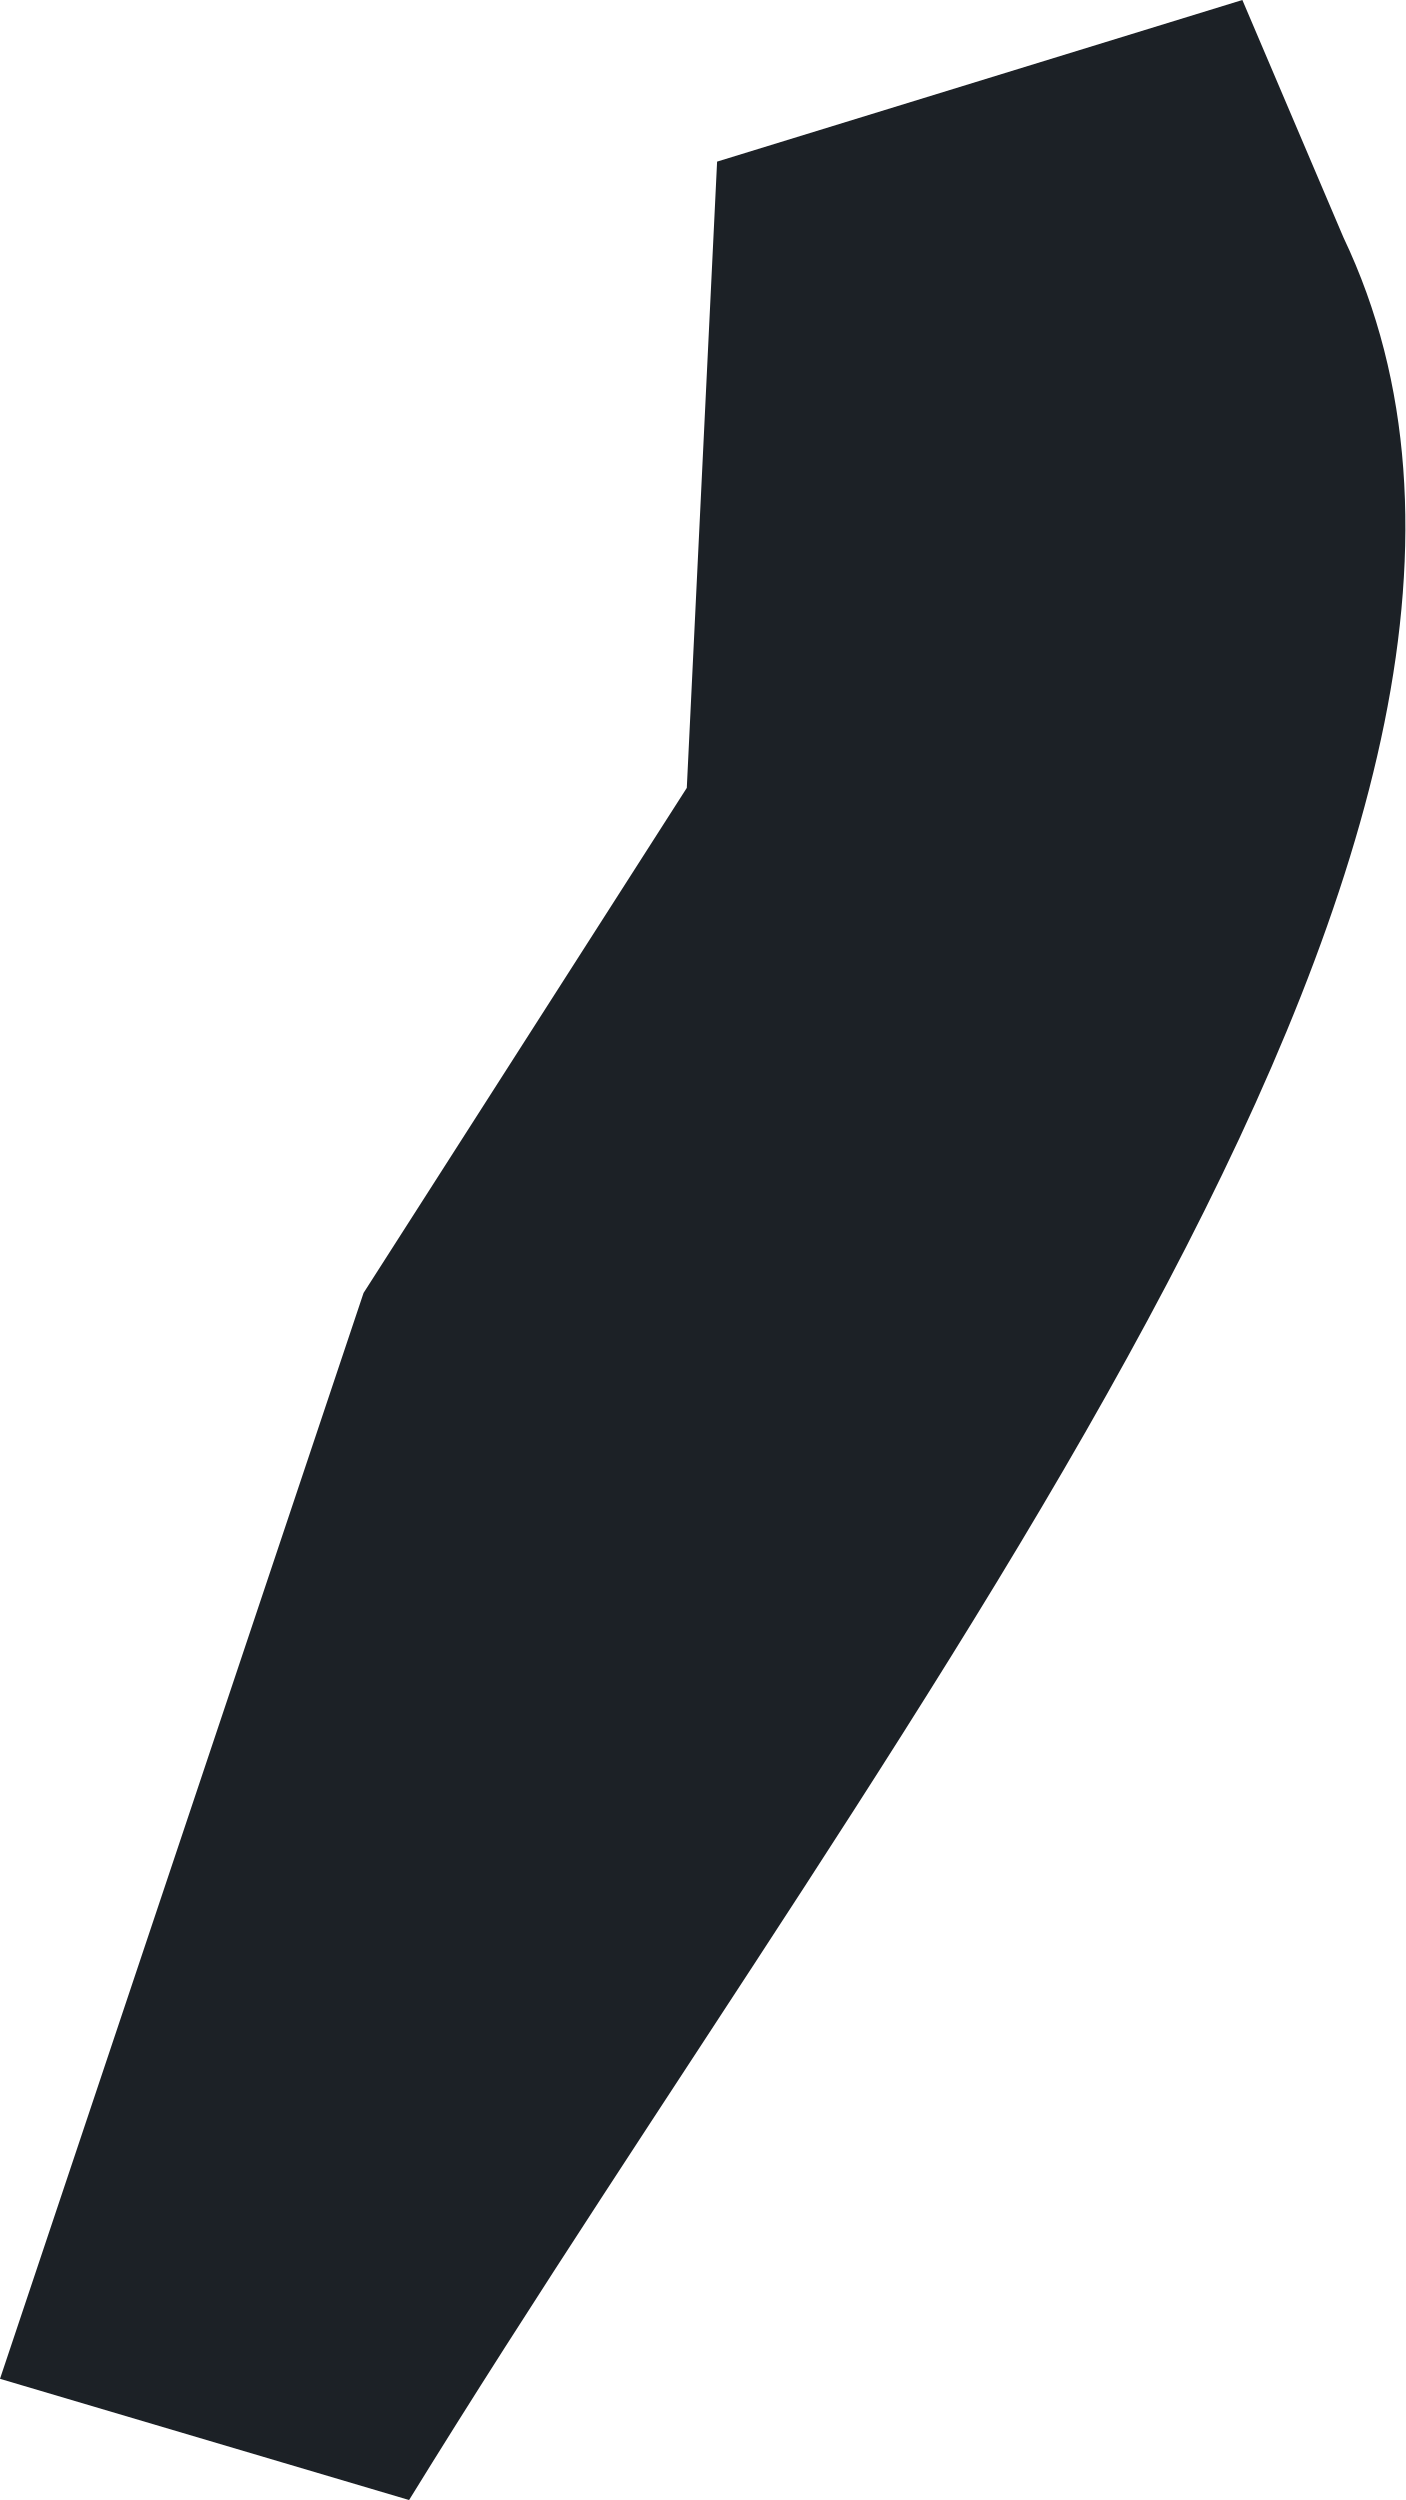
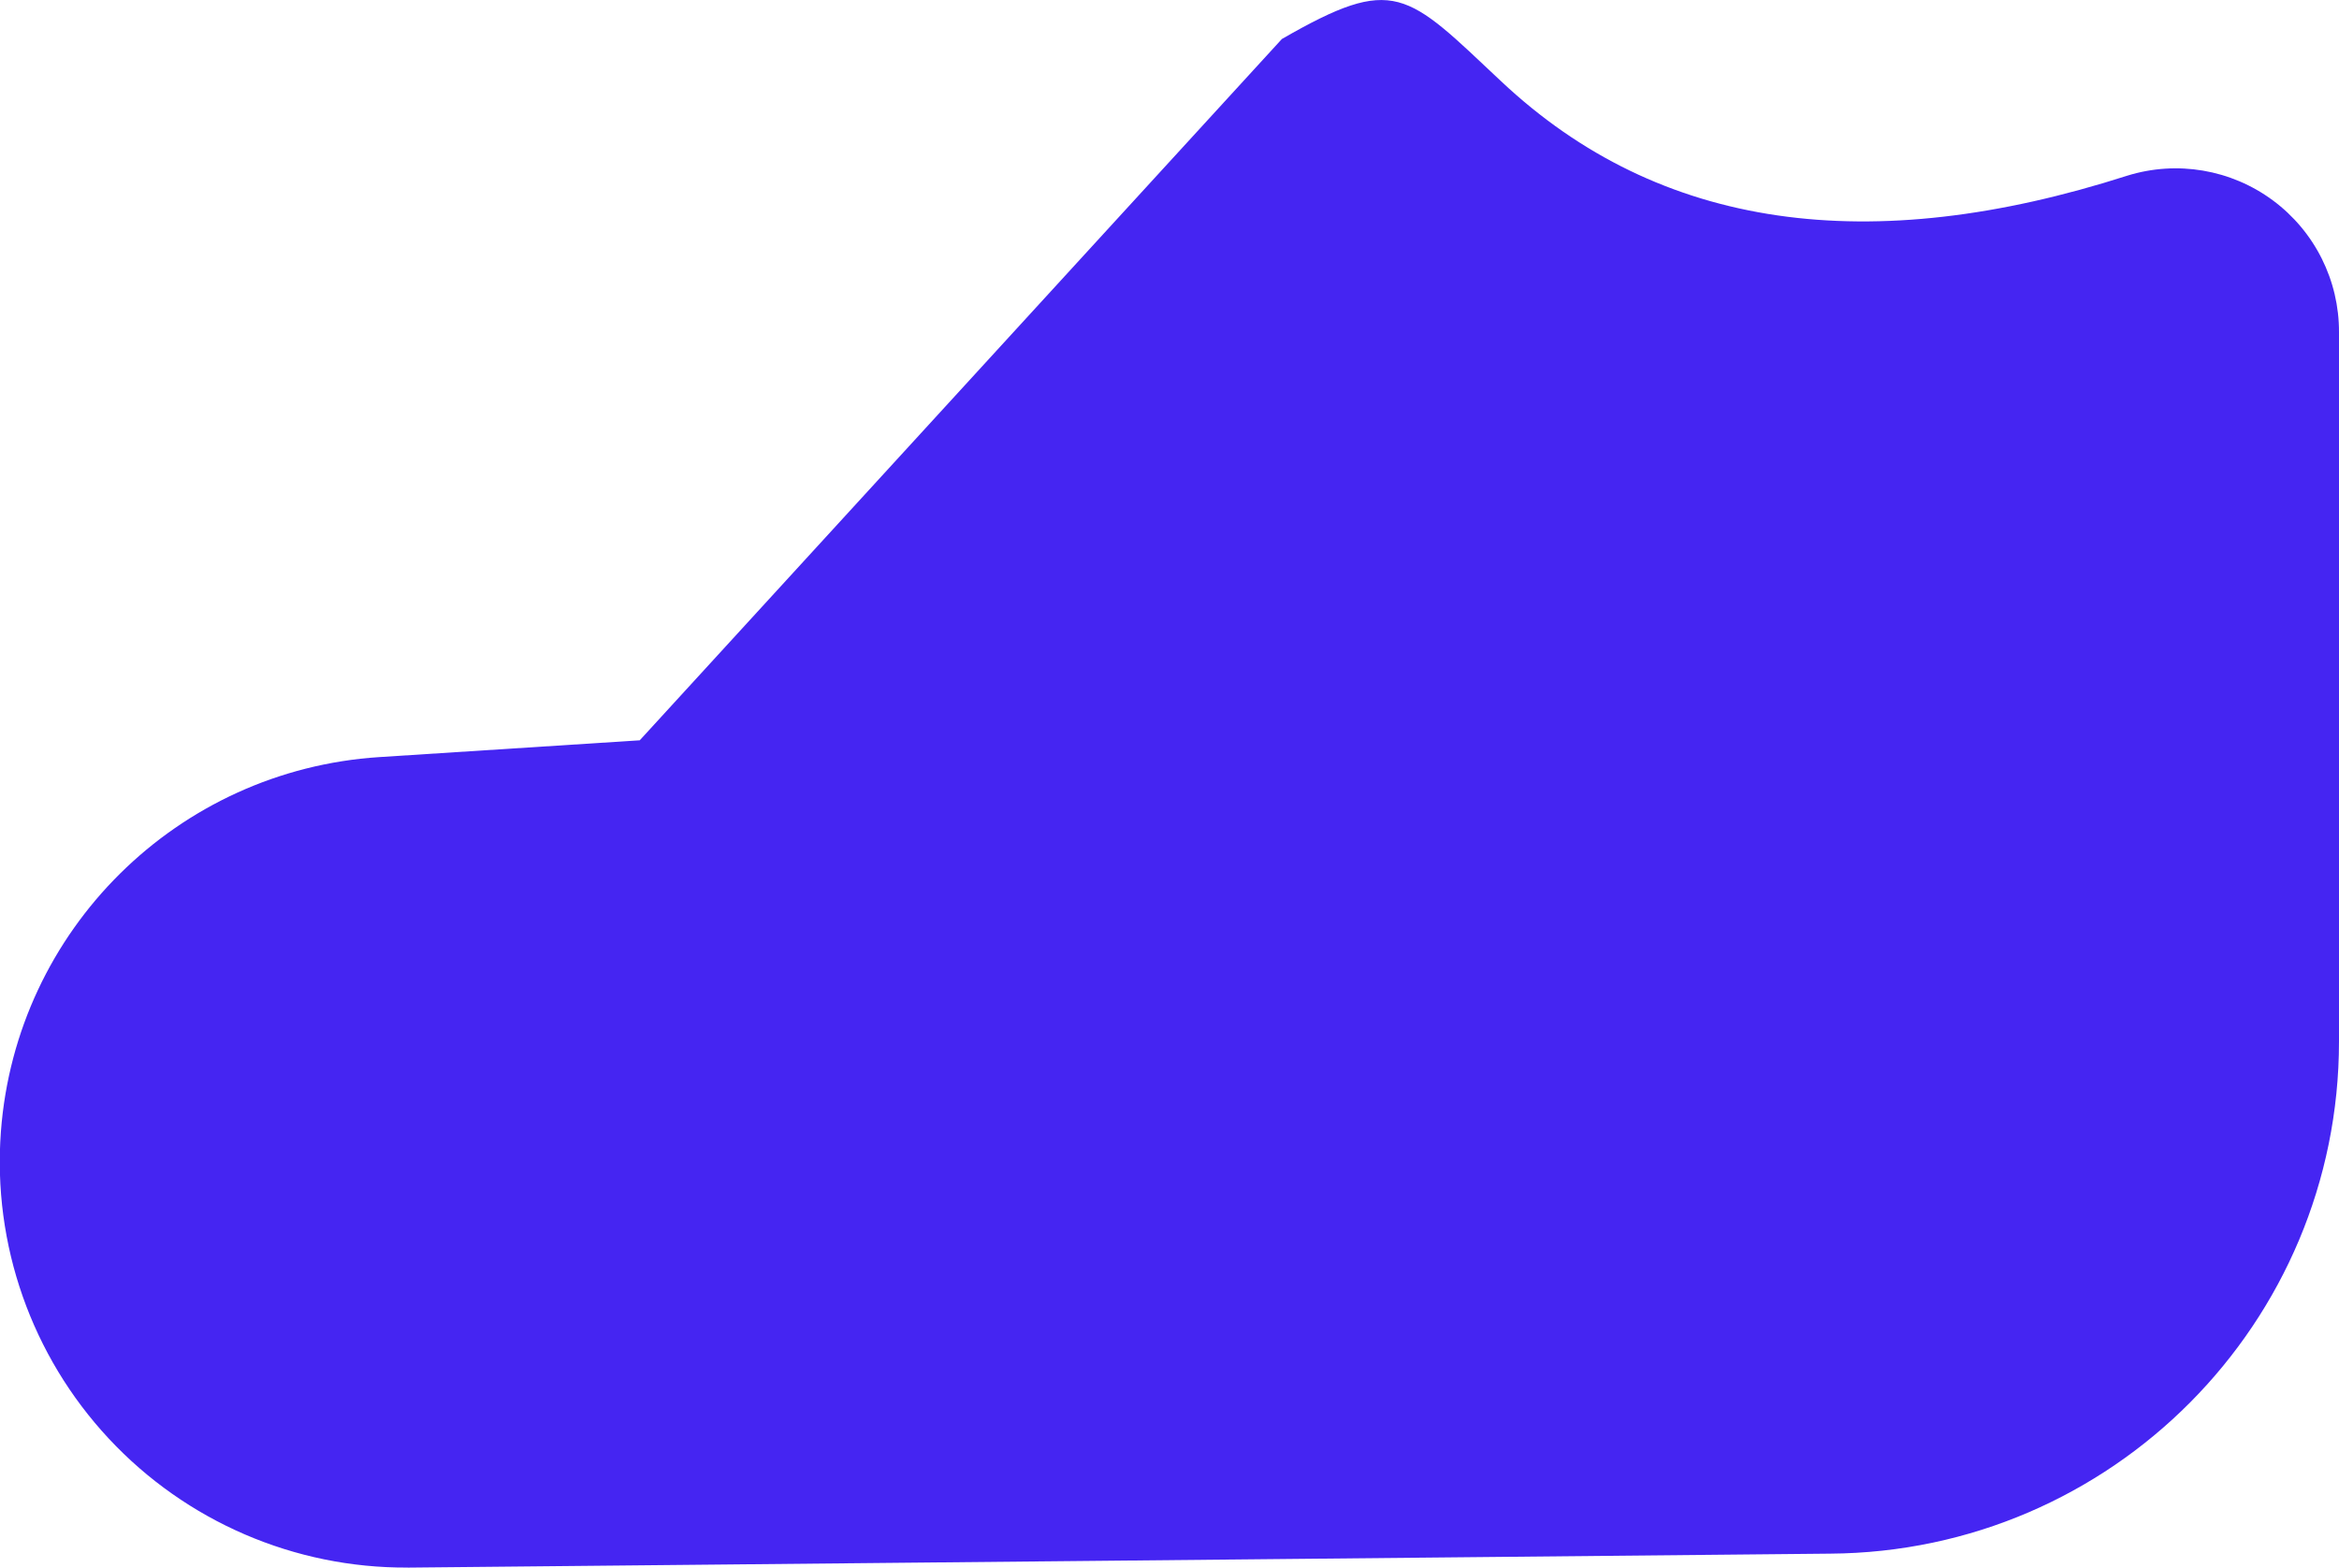
- <svg xmlns="http://www.w3.org/2000/svg" width="121.203" height="215.603" viewBox="0 0 121.203 215.603">
+ <svg xmlns="http://www.w3.org/2000/svg" width="51.567" height="34.562" viewBox="0 0 51.567 34.562">
  <defs>
-     <style>.a{fill:#1c2126;}</style>
+     <style>.a{fill:#4525f2;}</style>
  </defs>
-   <path class="a" d="M604.657,550.8l35.28,10.453c42.96-69.744,104.477-144.906,80.579-195.131L711.8,345.648l-45.3,13.938-2.613,54.01-27.876,43.556Z" transform="translate(-604.657 -345.648)" />
+   <path class="a" d="M724.389,631.848l31.354-.308a11.294,11.294,0,0,0,11.22-11.294v-15.63a3.6,3.6,0,0,0-4.67-3.456c-5.663,1.816-10.3,1.211-13.8-2.08-2.1-1.973-2.341-2.369-4.836-.934L729.5,613.608l-5.741.37a8.944,8.944,0,0,0-8.343,8.256h0a8.944,8.944,0,0,0,8.969,9.613Z" transform="translate(-715.396 -597.286)" />
</svg>
